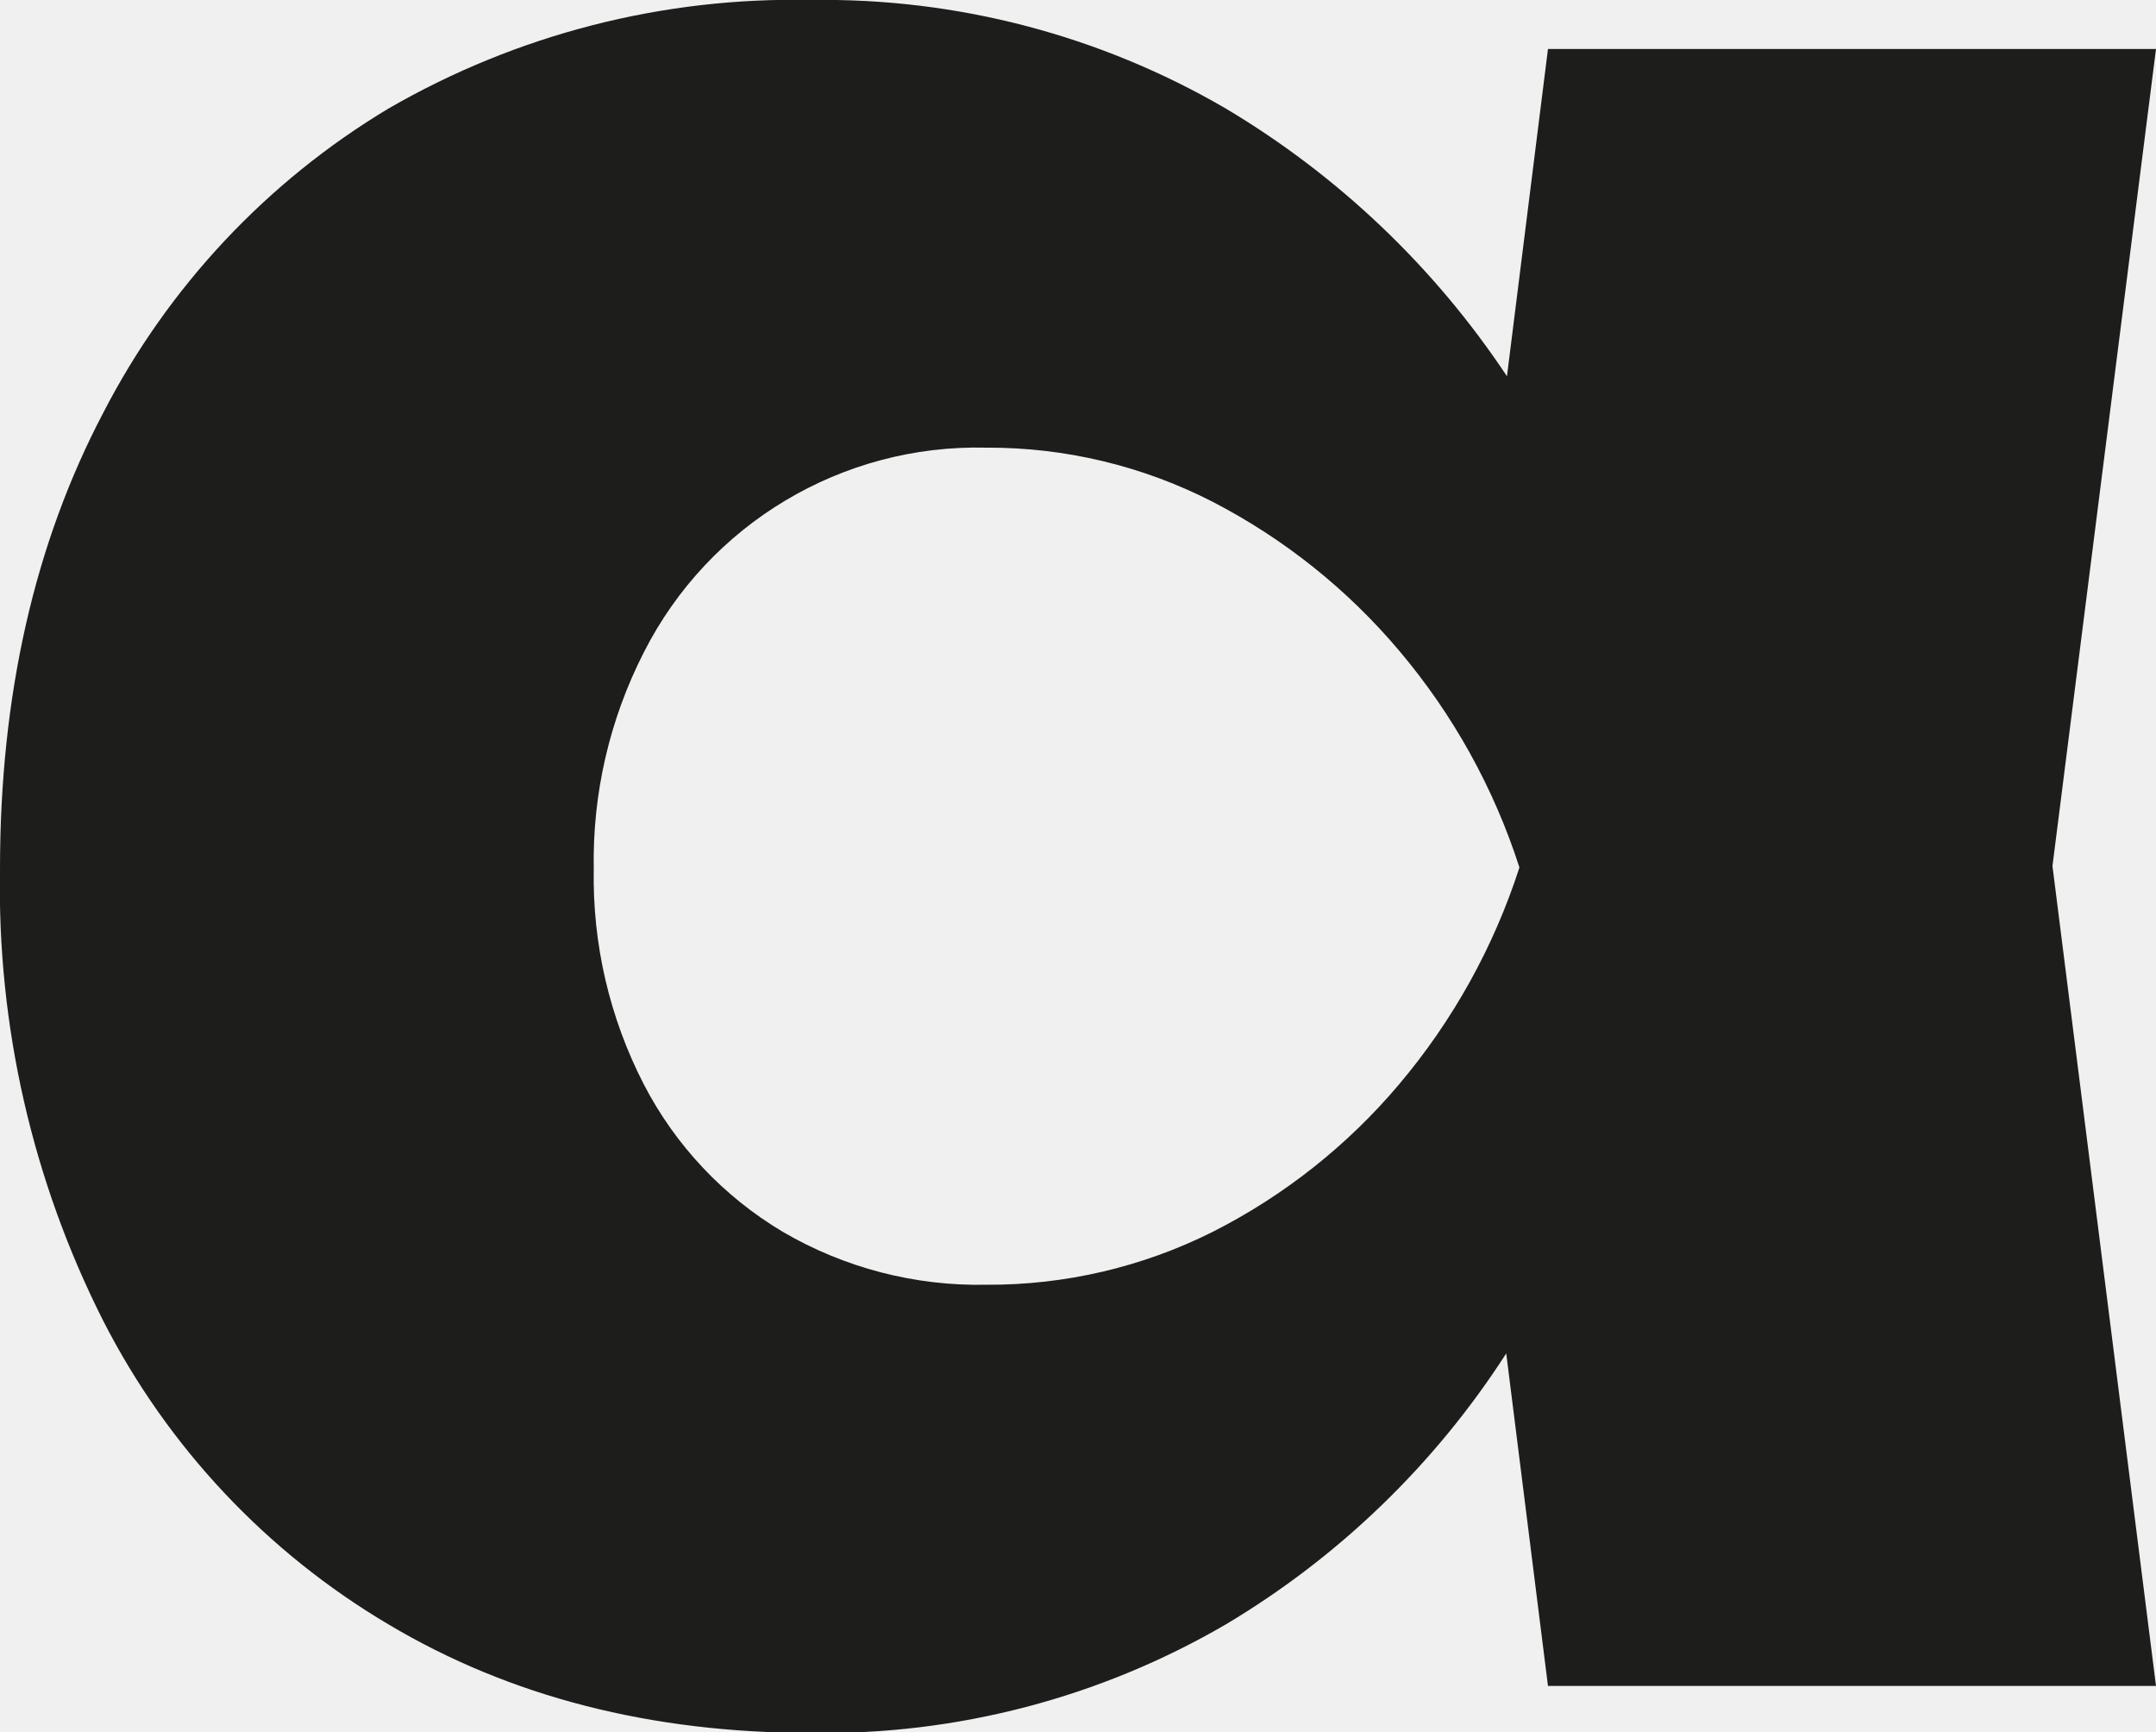
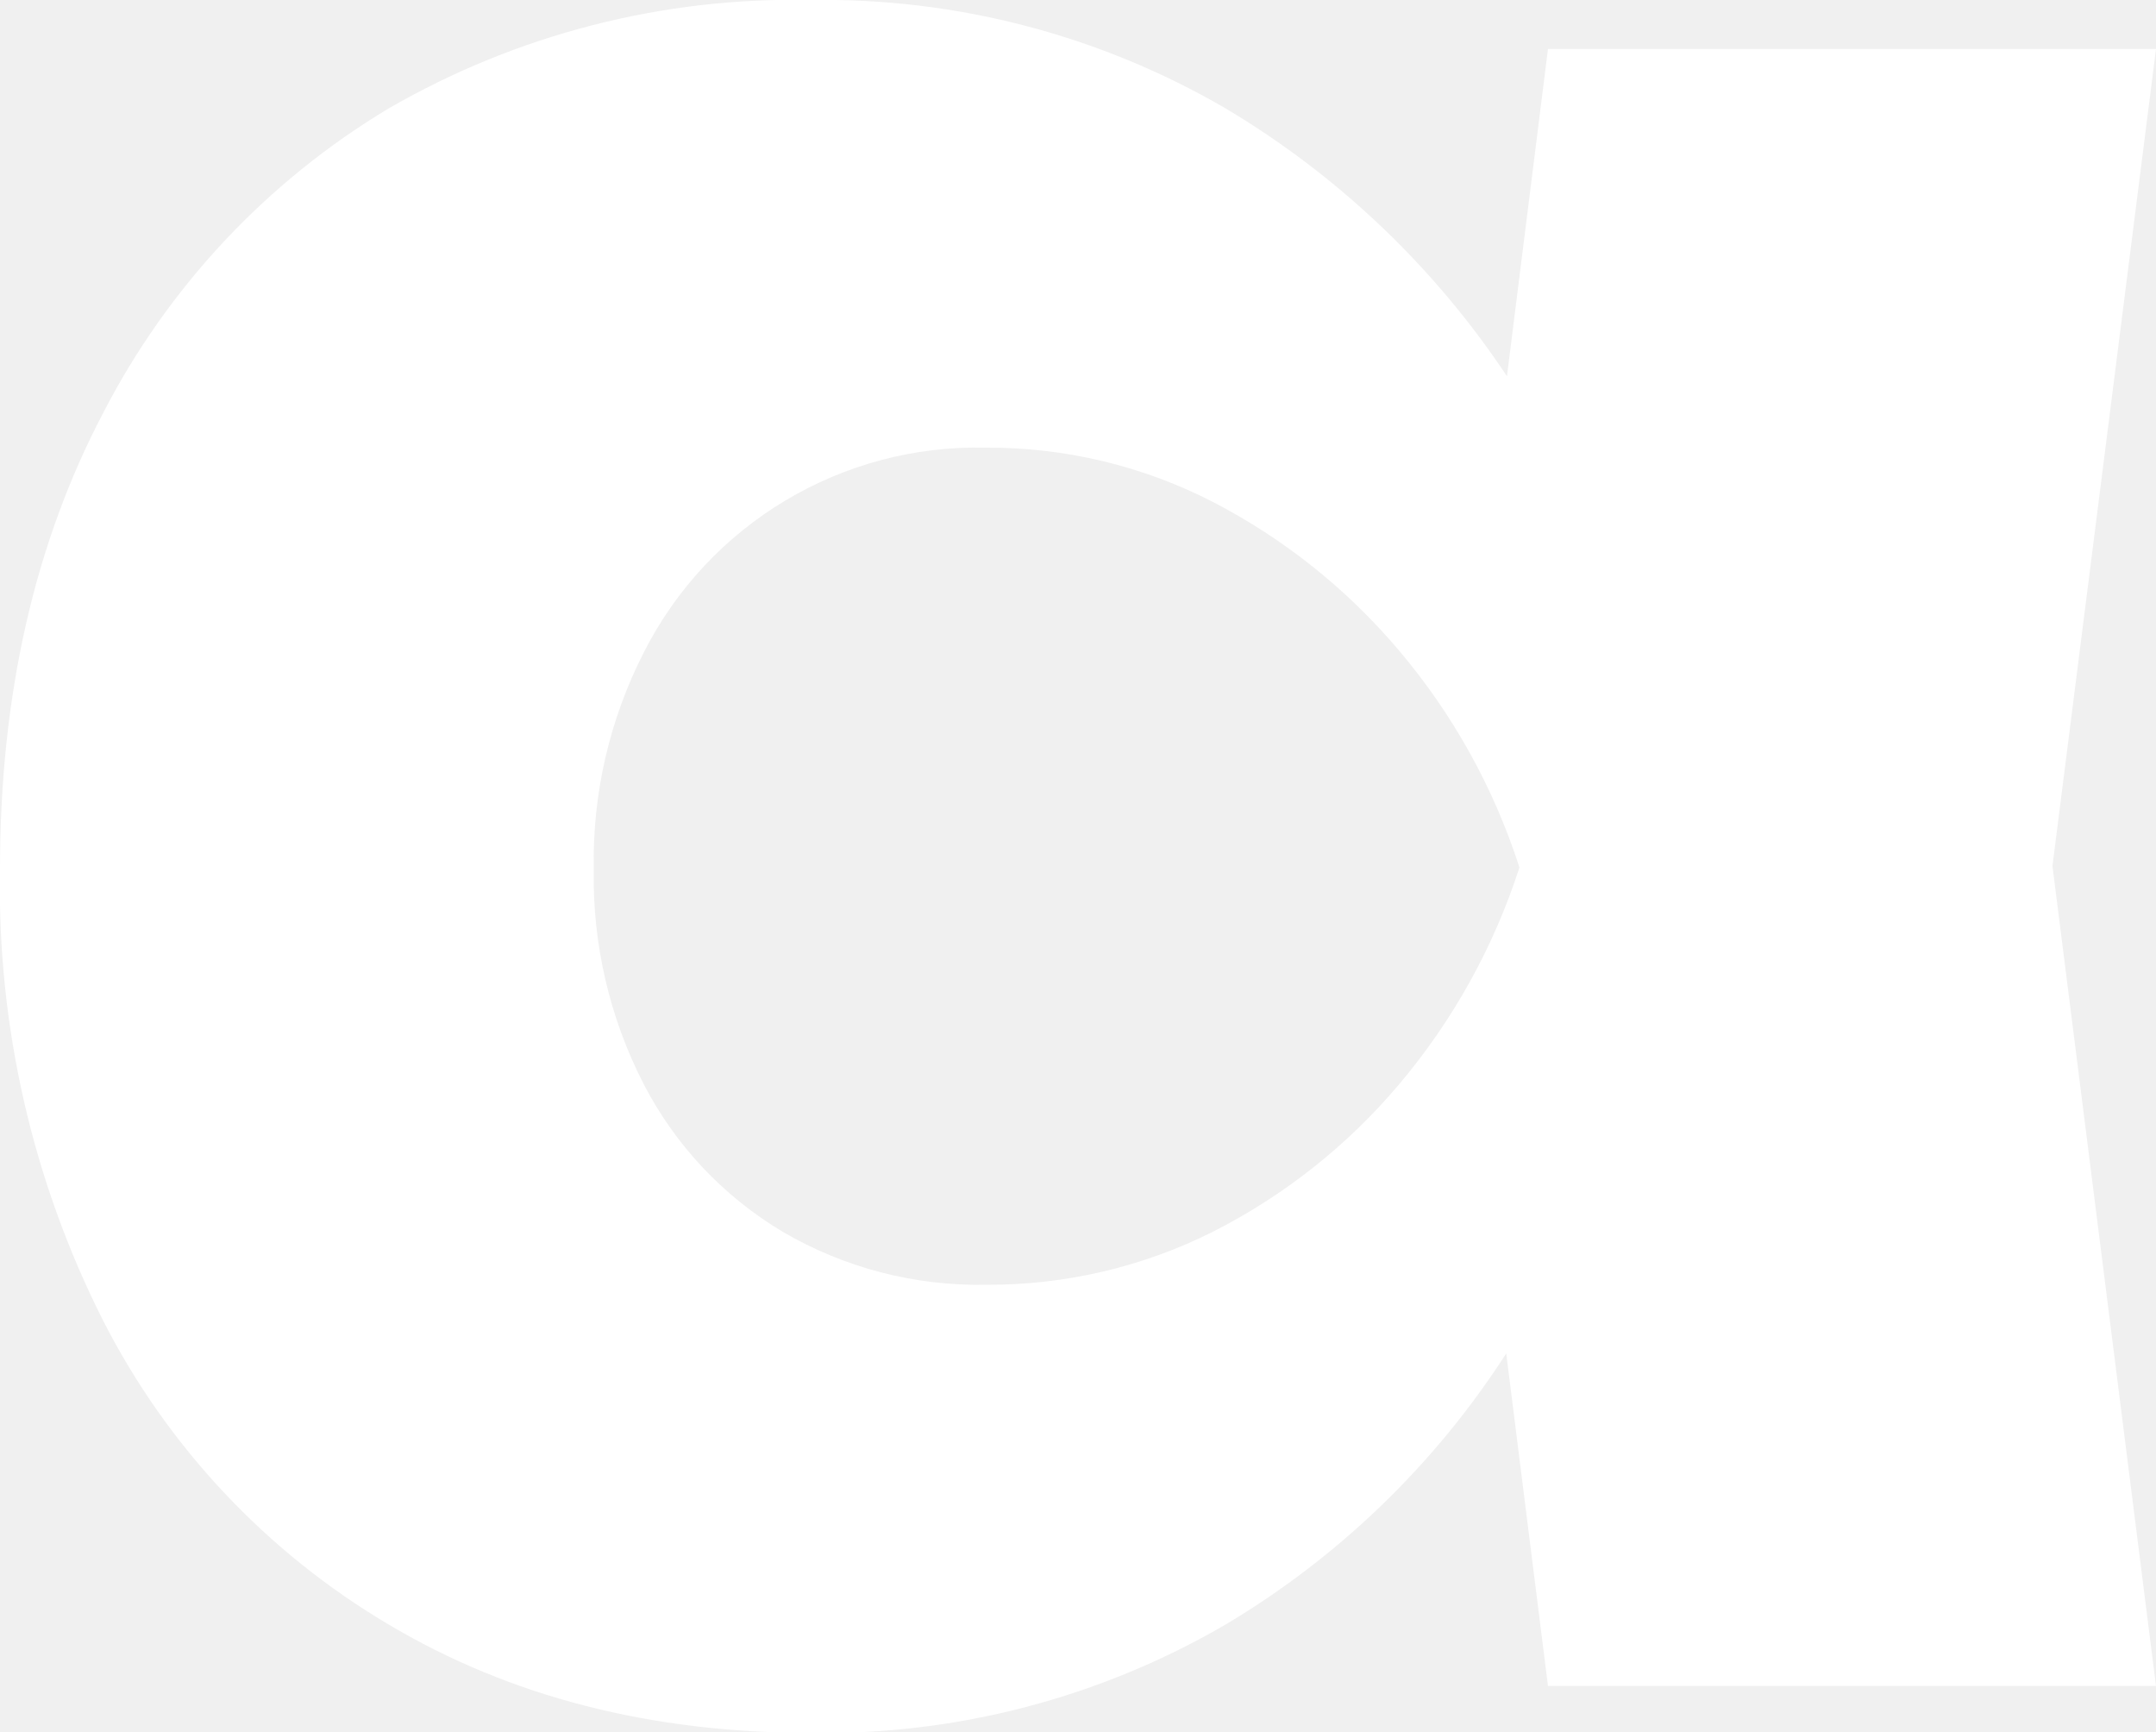
<svg xmlns="http://www.w3.org/2000/svg" viewBox="0 0 119.32 95.83">
  <defs>
-     <style>.cls-1{fill:#1d1d1b;}</style>
+     <style>.cls-1{fill:#FFFFFF;}</style>
  </defs>
  <g id="Layer_2" data-name="Layer 2">
    <g id="Layer_1-2" data-name="Layer 1">
      <path class="cls-1" d="M119.32,2.71H85.67L83.4,20.82A48.46,48.46,0,0,0,67.83,6,44.2,44.2,0,0,0,44.91,0a44.8,44.8,0,0,0-23.4,6A42.14,42.14,0,0,0,5.71,22.85C1.92,30.06,0,38.45,0,48.08a53.17,53.17,0,0,0,5.71,25,41.38,41.38,0,0,0,15.8,16.81q10.08,6,23.4,6a44.2,44.2,0,0,0,22.92-6,47.19,47.19,0,0,0,15.53-15l2.31,18.4h33.65l-5.73-45.37ZM67.12,68.16a27.62,27.62,0,0,1-12.54,2.93,21.46,21.46,0,0,1-11.26-2.93A20.42,20.42,0,0,1,35.63,60a25,25,0,0,1-2.77-11.9,25.32,25.32,0,0,1,2.77-12A20.68,20.68,0,0,1,54.58,24.77a27.17,27.17,0,0,1,12.54,3A33.86,33.86,0,0,1,77.43,36a35.28,35.28,0,0,1,6.66,12A35.45,35.45,0,0,1,77.43,60,33,33,0,0,1,67.12,68.16Z" />
    </g>
  </g>
</svg>
